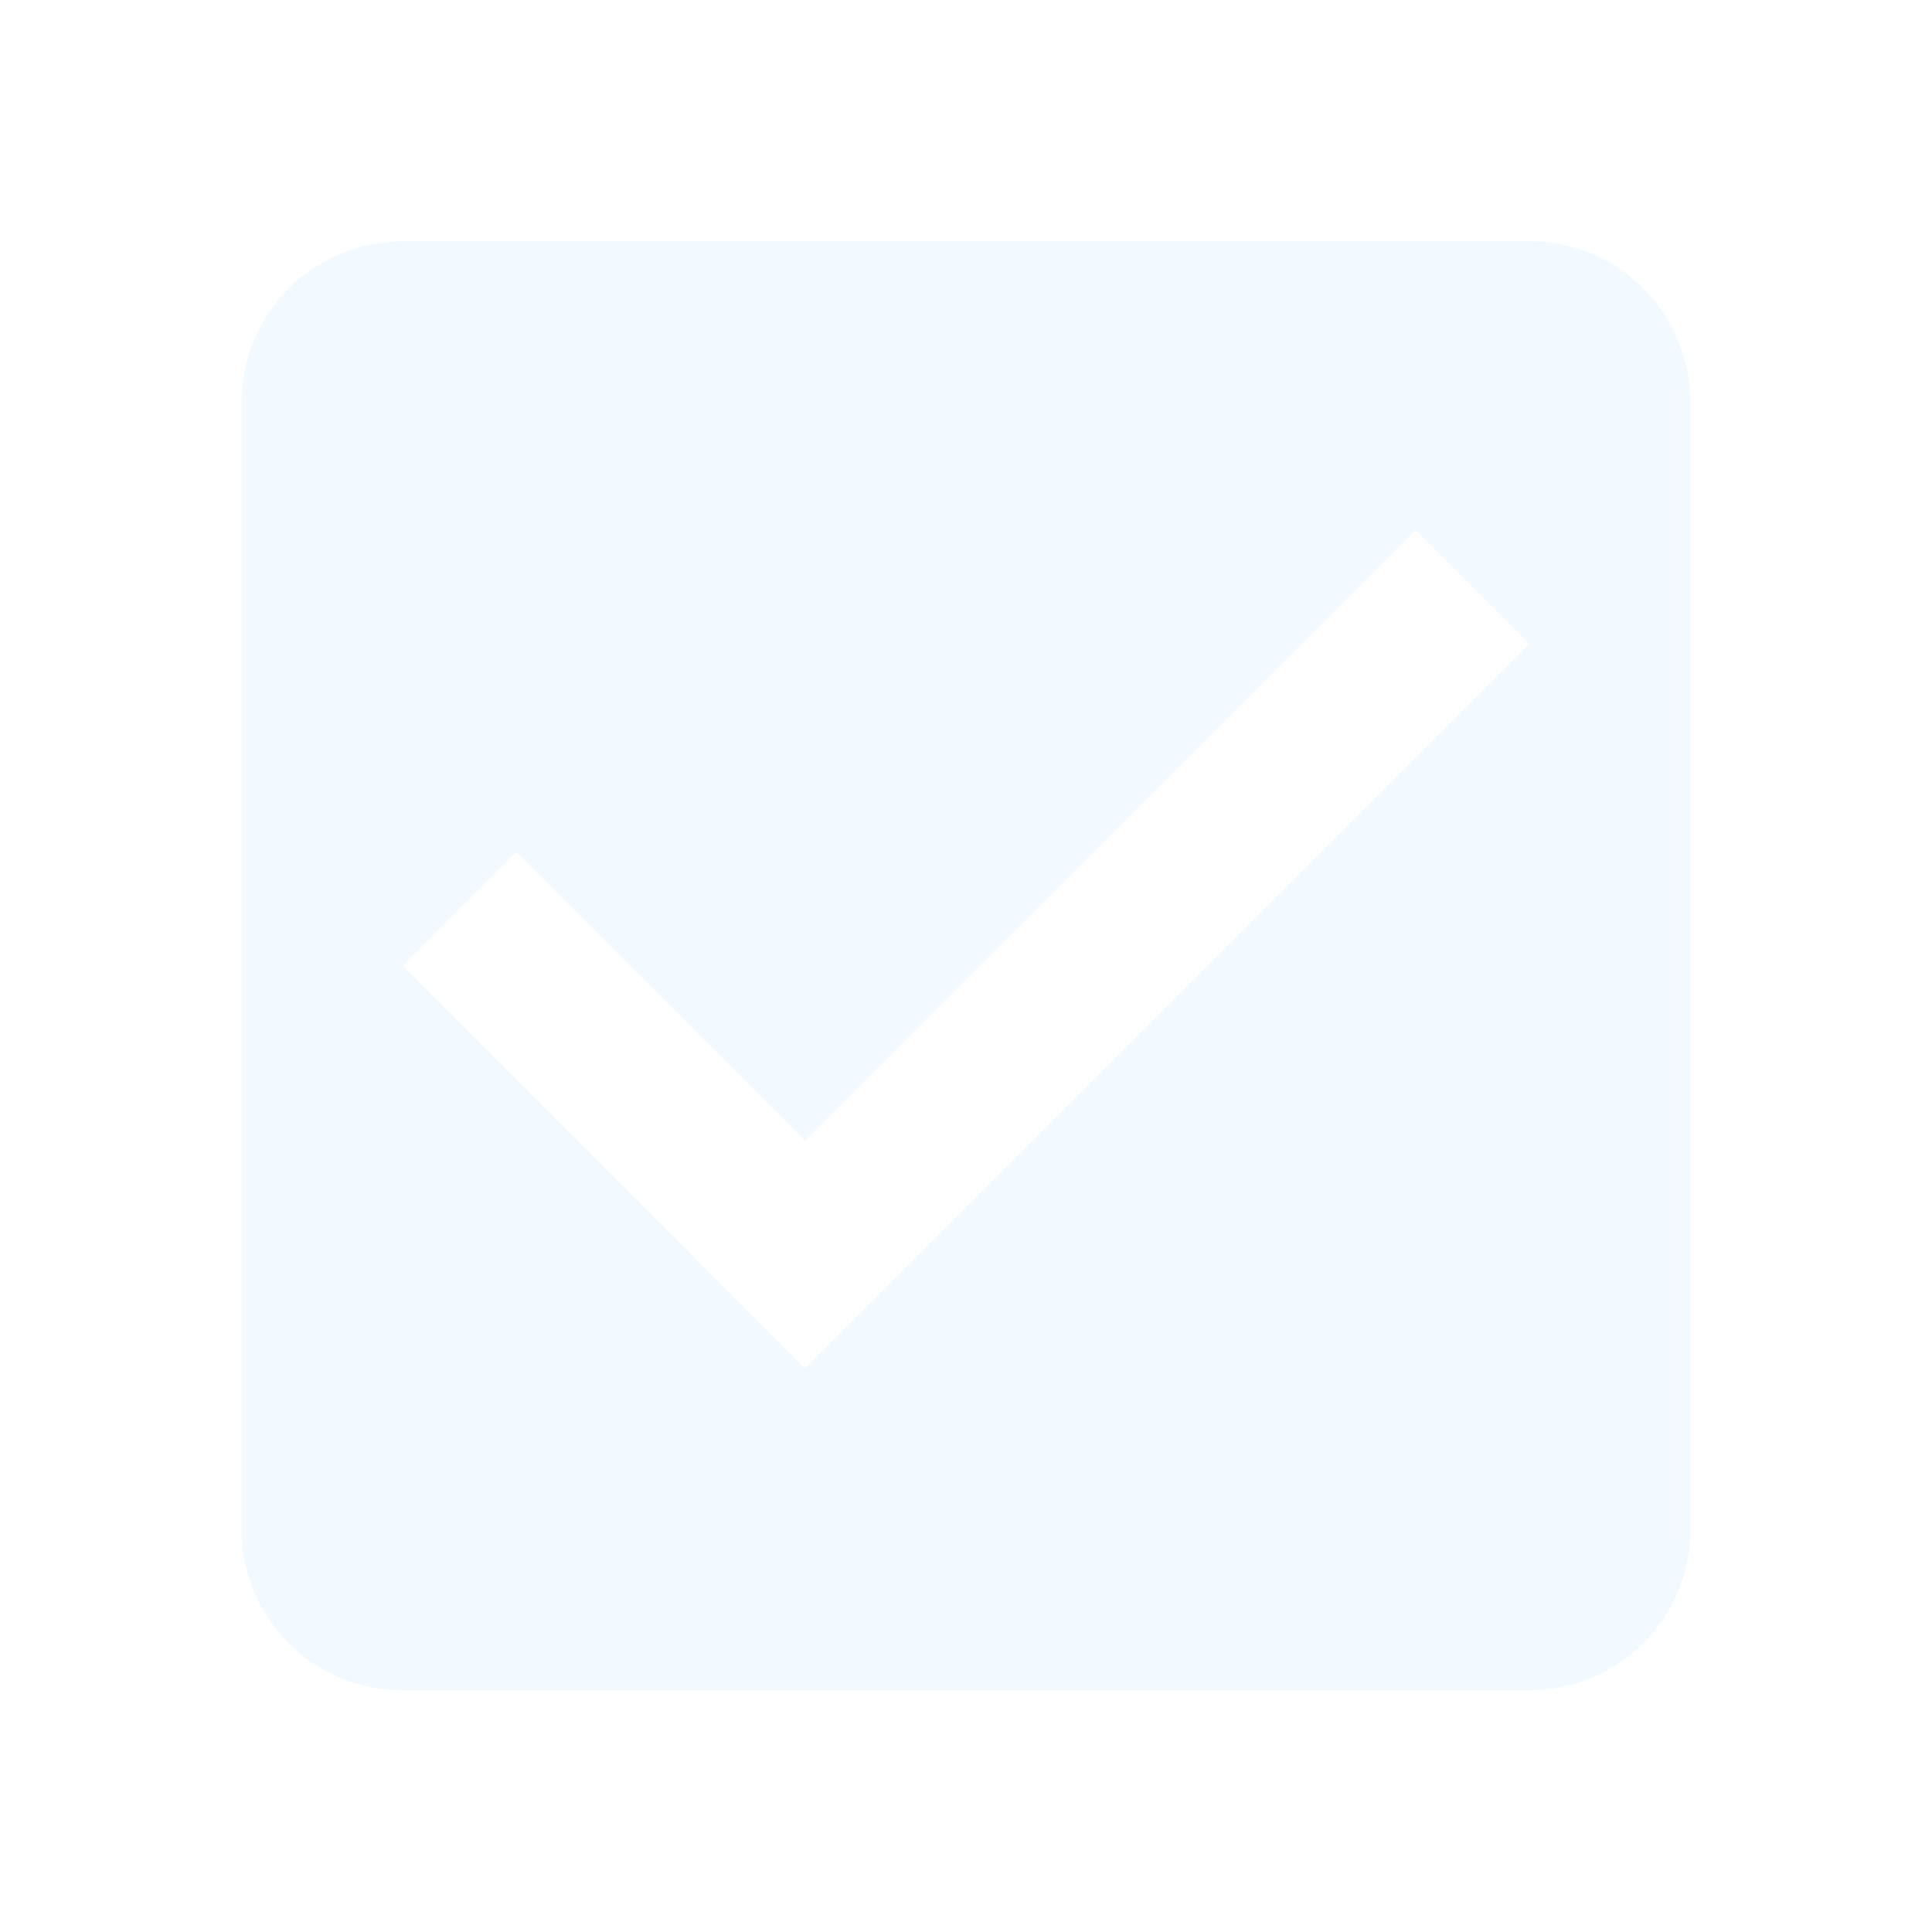
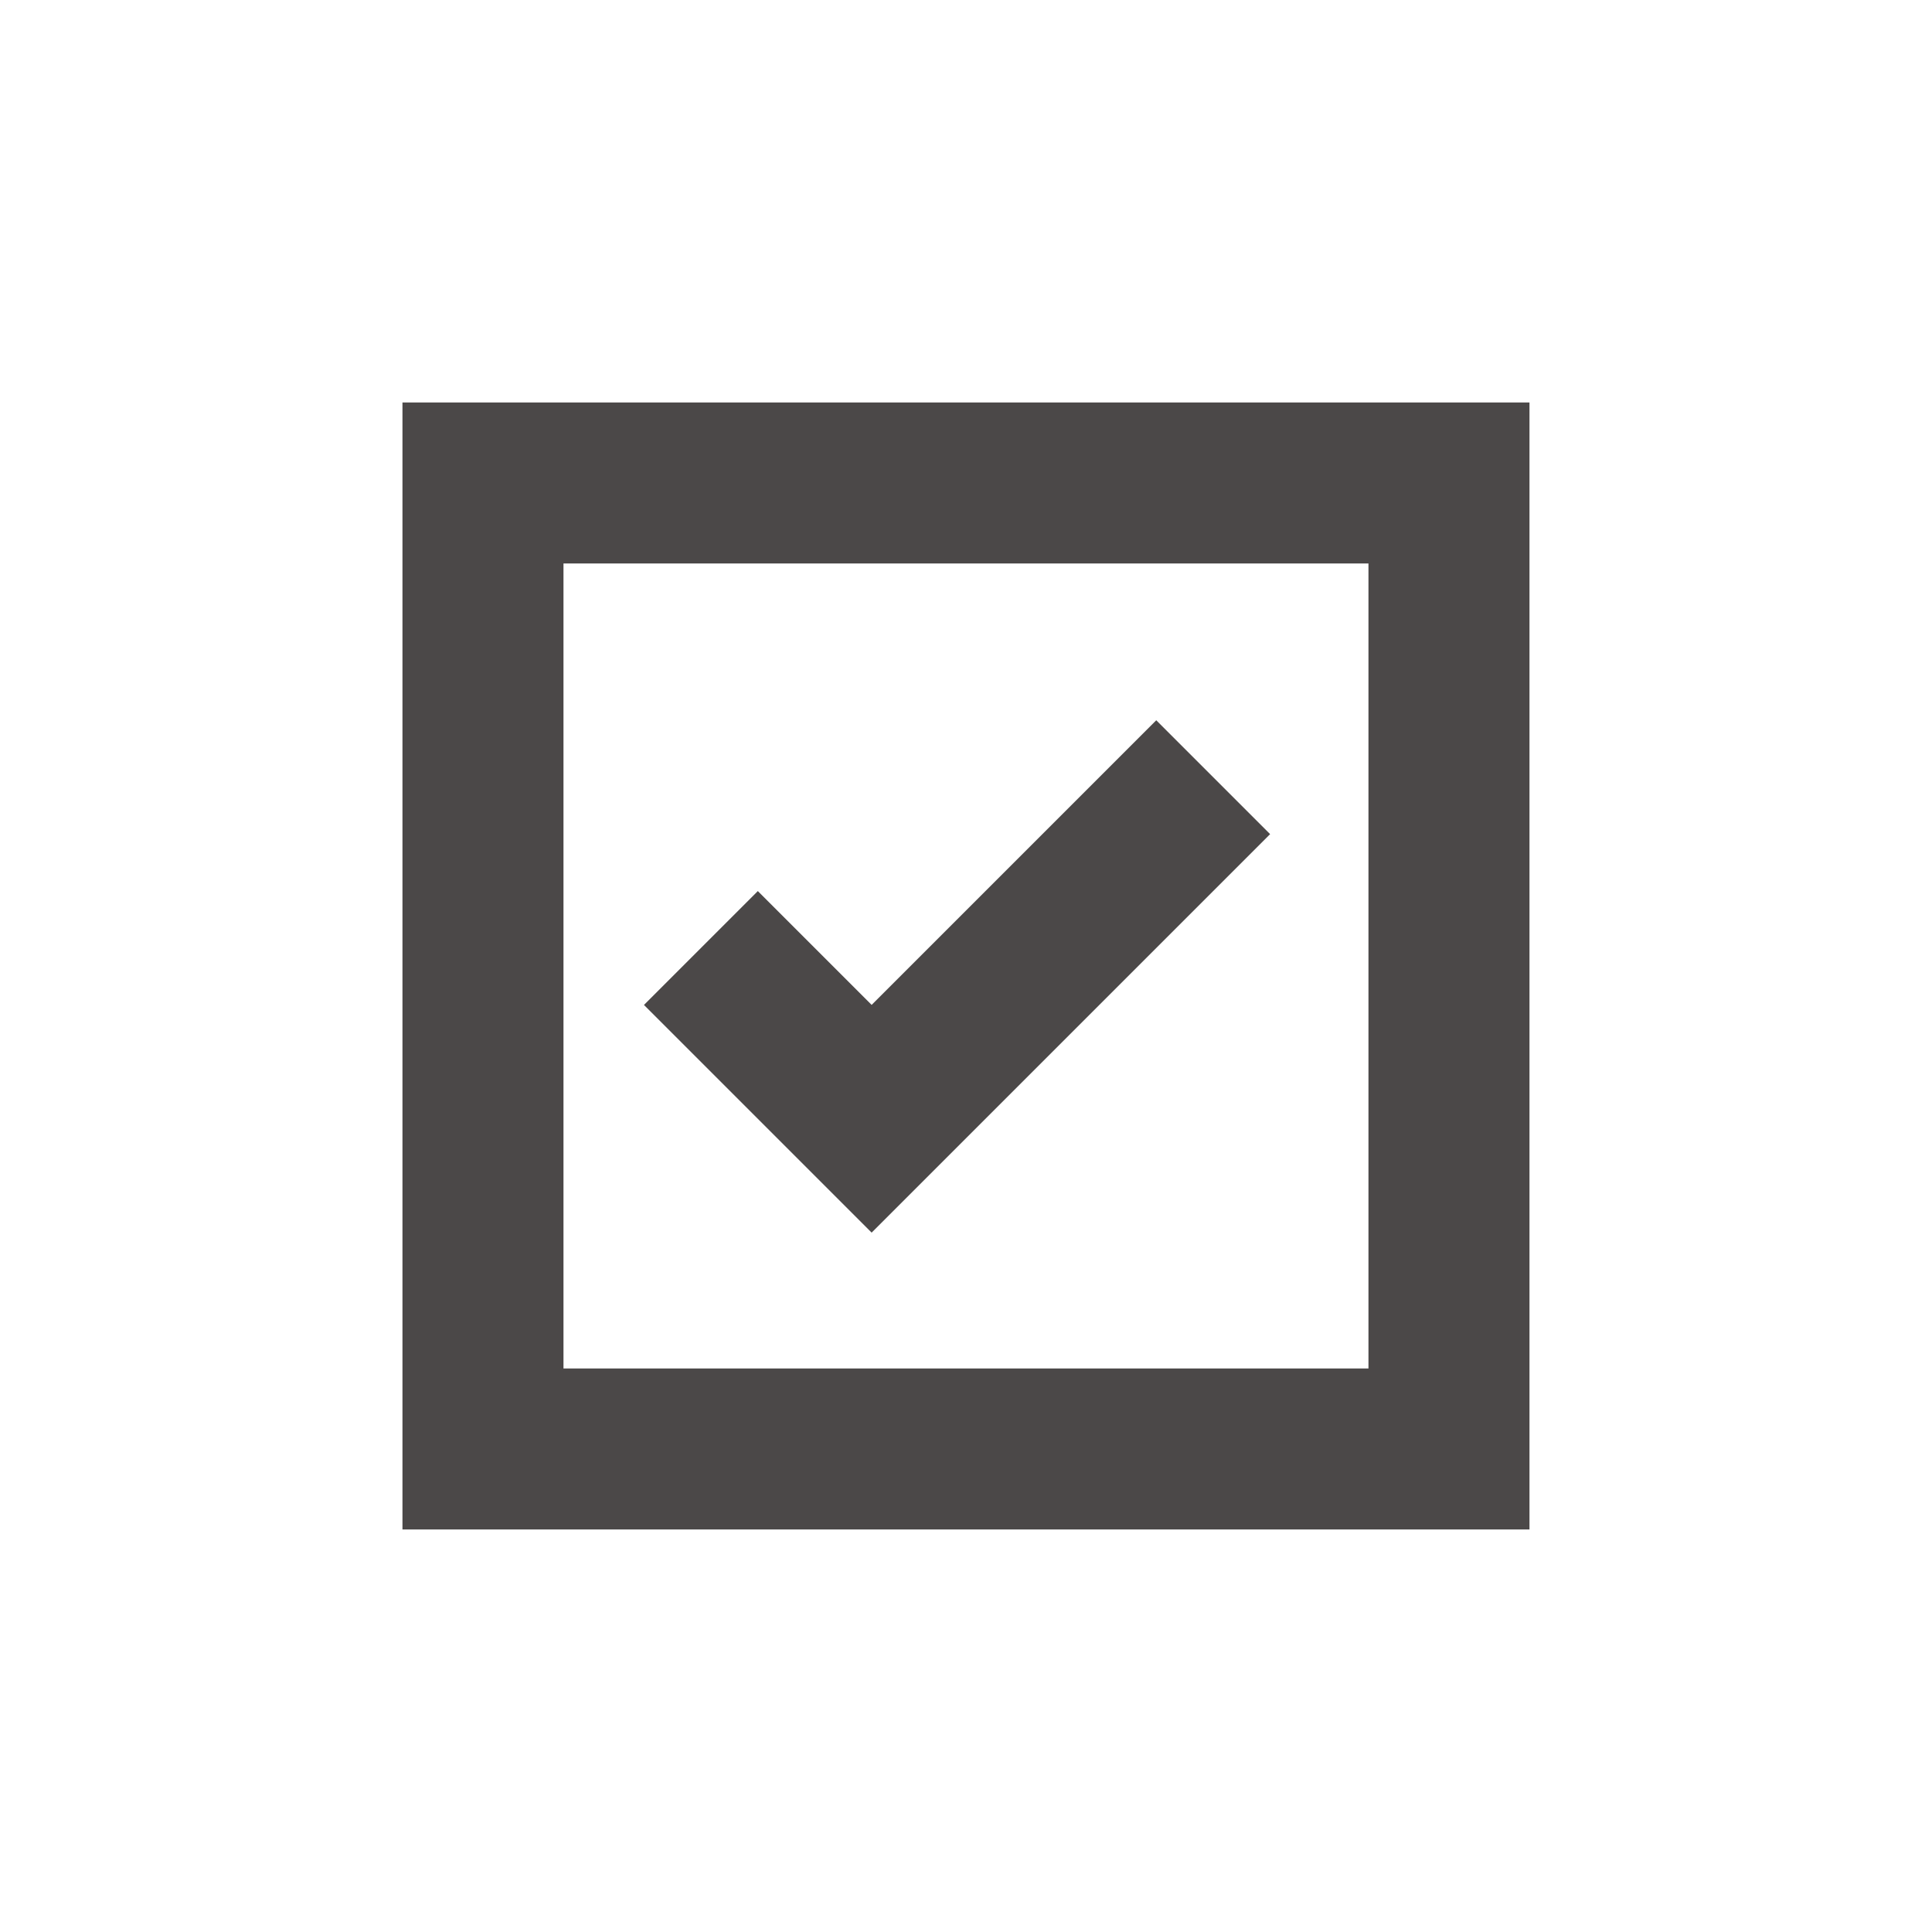
- <svg xmlns="http://www.w3.org/2000/svg" width="32" height="32" fill="none" viewBox="0 0 32 32">
-   <path fill="#F2FAFF" fill-opacity=".9" d="M13.333 22.664L6.667 15.997L8.551 14.112L13.333 18.893L23.448 8.779L25.333 10.664L13.333 22.664ZM25.333 3.997H6.667C5.192 3.997 4 5.191 4 6.664V25.331C4 26.804 5.192 27.997 6.667 27.997H25.333C26.041 27.997 26.719 27.716 27.219 27.216C27.719 26.716 28 26.038 28 25.331V6.664C28 5.957 27.719 5.278 27.219 4.778C26.719 4.278 26.041 3.997 25.333 3.997Z" />
+ <svg xmlns="http://www.w3.org/2000/svg" fill="none" height="32" viewBox="0 0 32 32" width="32">
+   <path clip-rule="evenodd" d="m25.333 25.333v-18.667h-18.667v18.667zm-16-16v13.333h13.333v-13.333zm3.219 5.426-1.886 1.886 3.771 3.771 6.6-6.6-1.886-1.886-4.714 4.714z" fill="#4b4848" fill-rule="evenodd" />
</svg>
